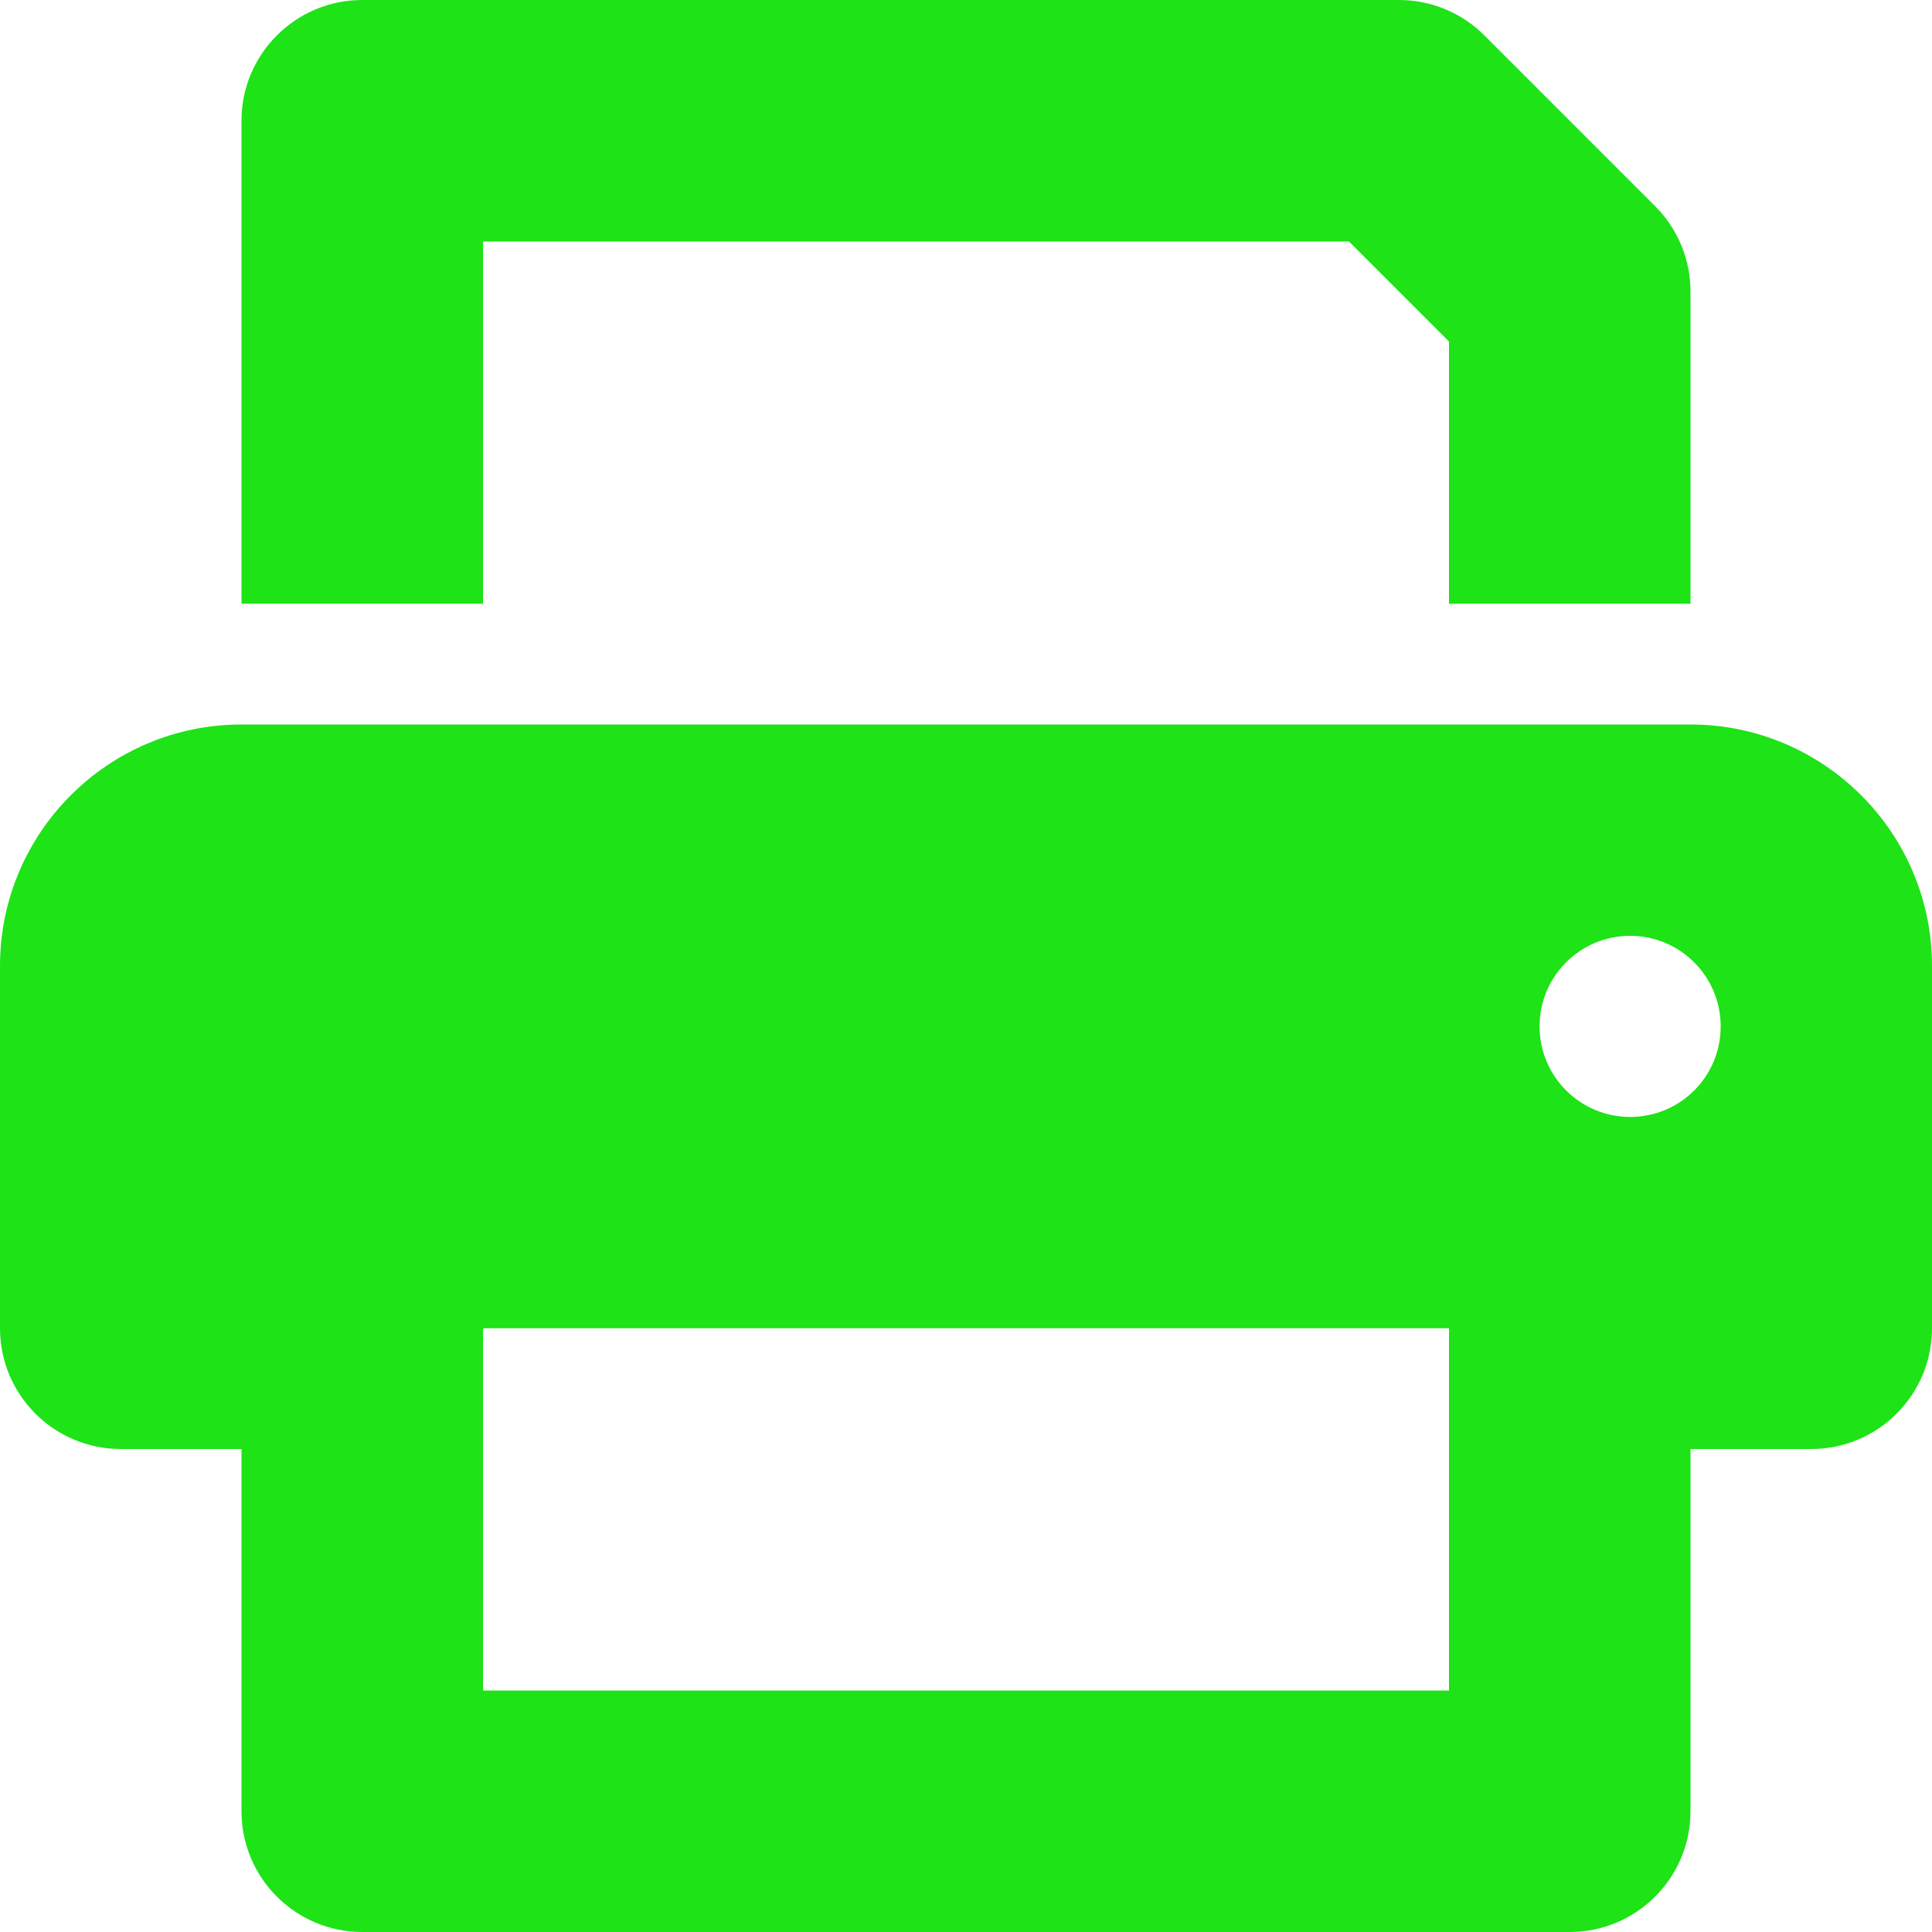
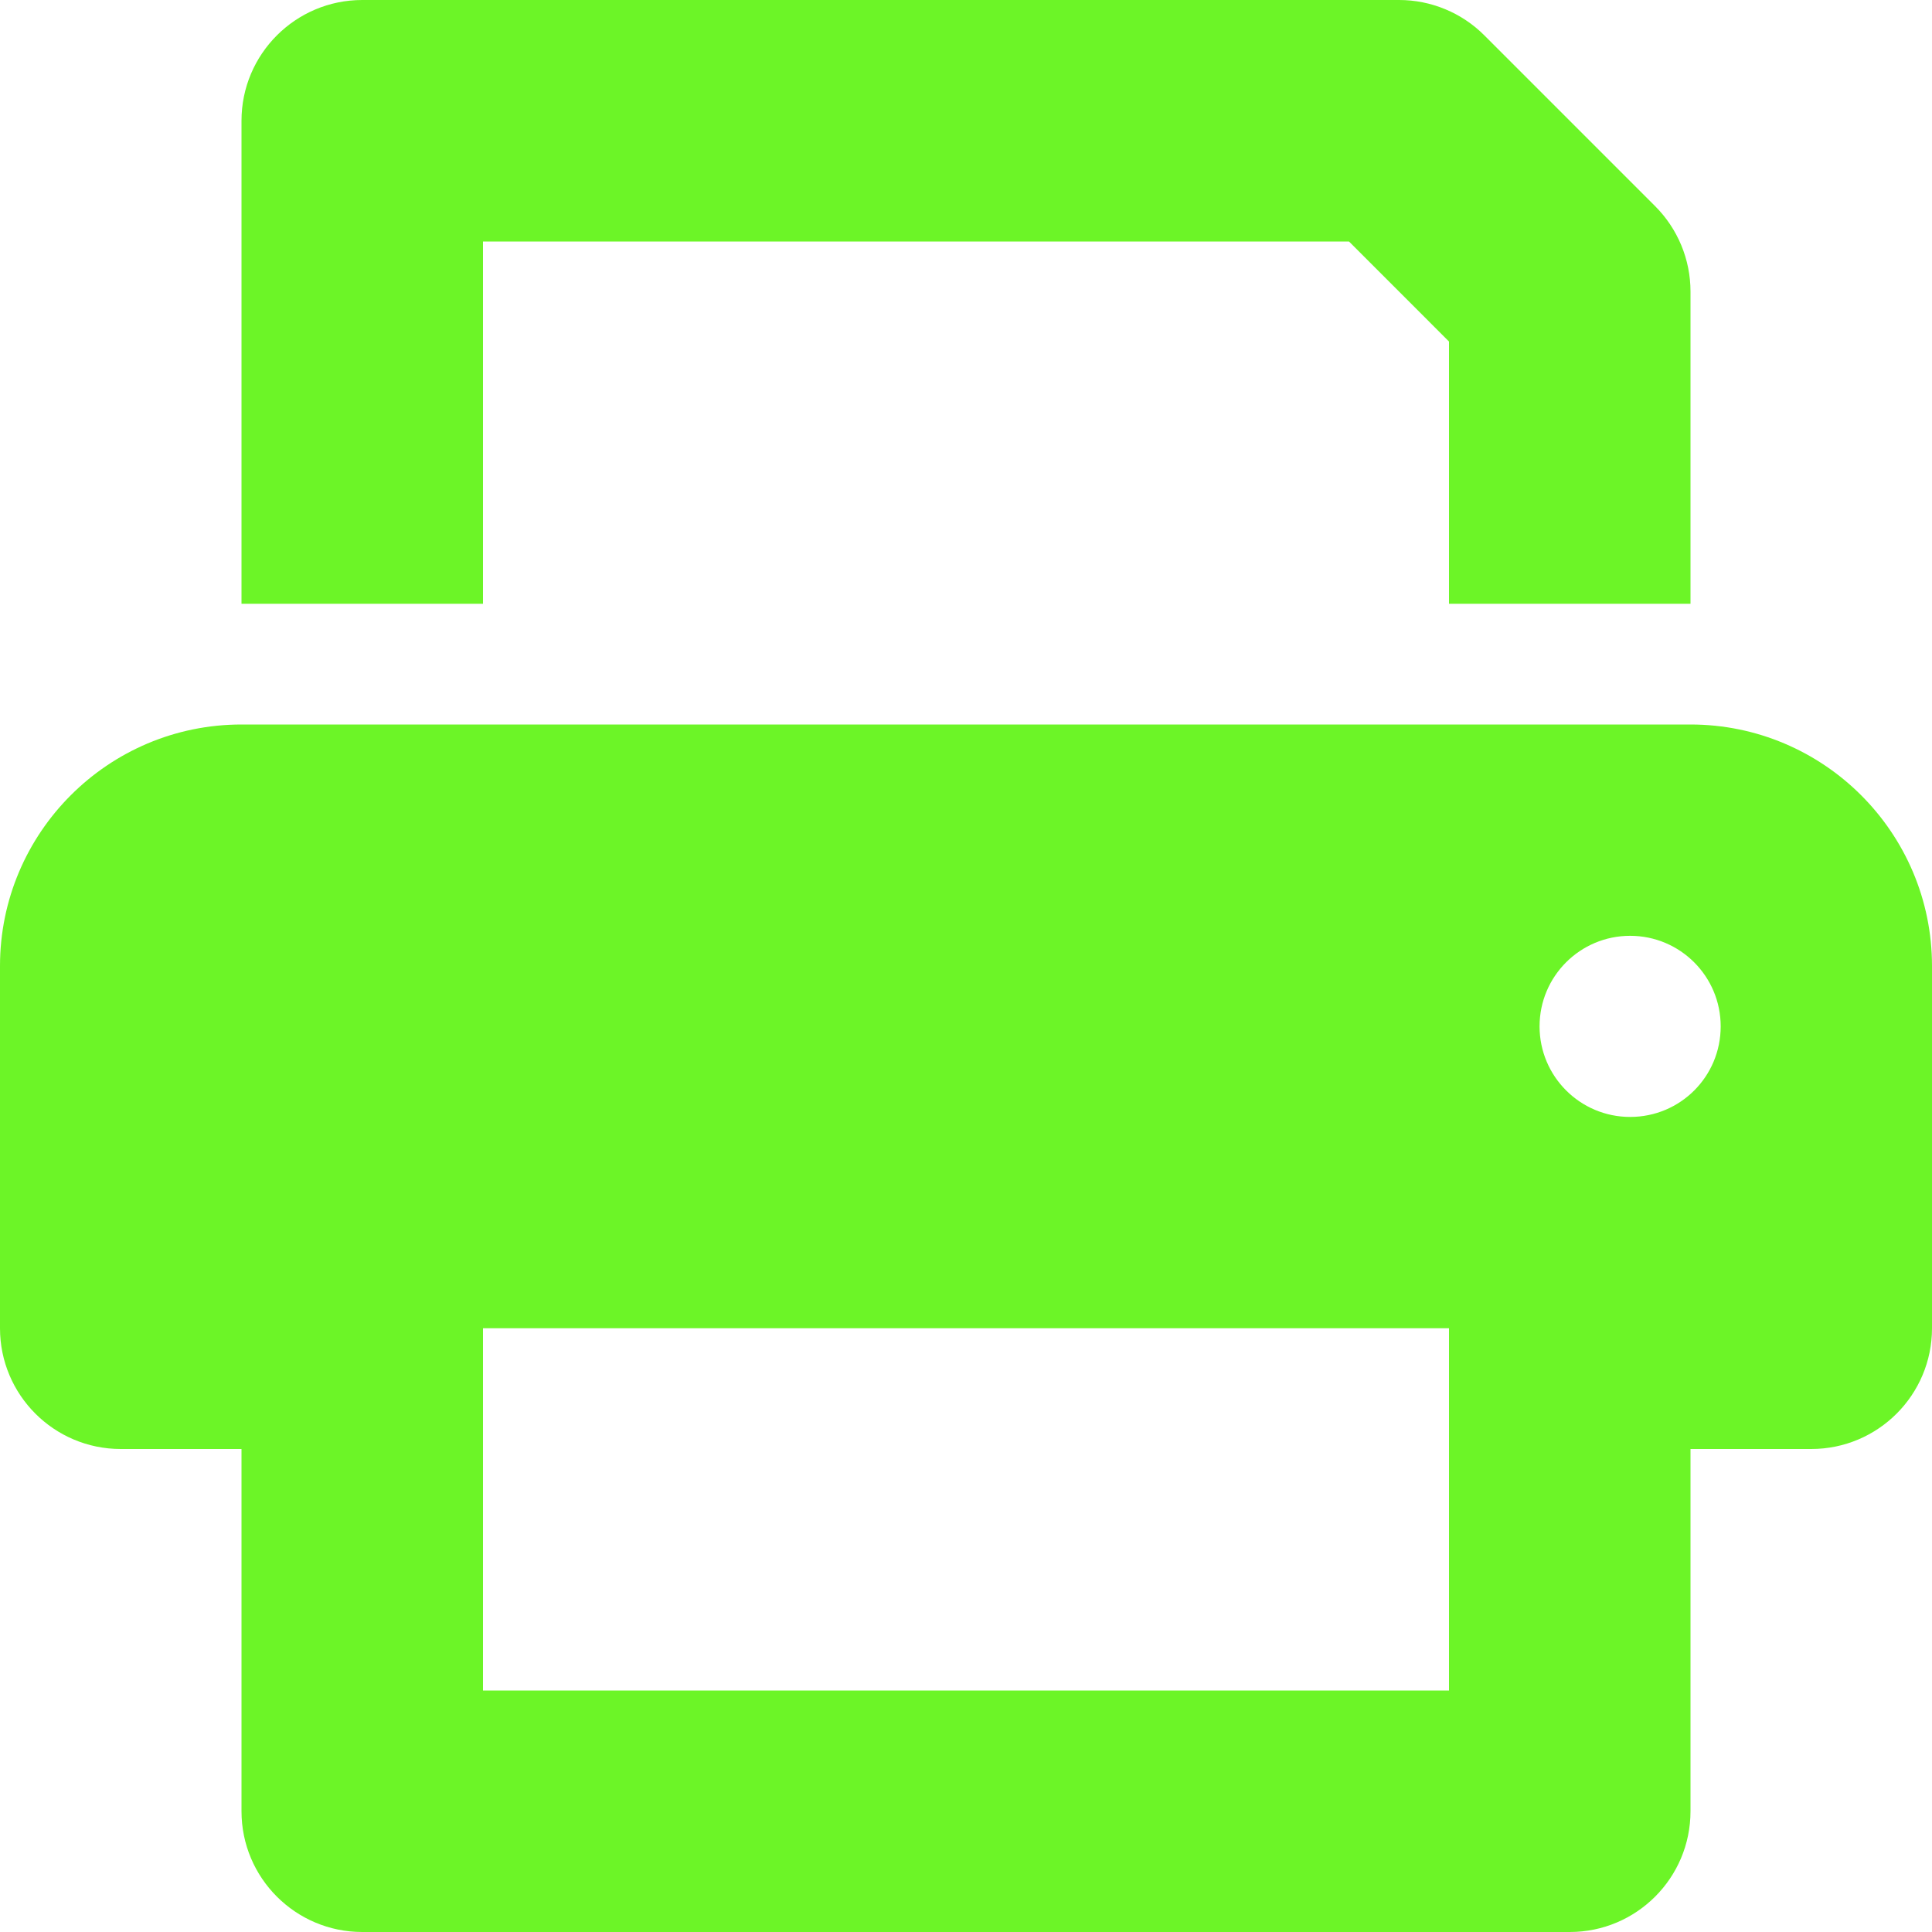
- <svg xmlns="http://www.w3.org/2000/svg" viewBox="0 0 512 512" fill="#1de317">
+ <svg xmlns="http://www.w3.org/2000/svg" viewBox="0 0 512 512" fill="#6cf527">
  <path d="M448 192H64C28.65 192 0 220.7 0 256v96c0 17.67 14.33 32 32 32h32v96c0 17.67 14.33 32 32 32h320c17.67 0 32-14.33 32-32v-96h32c17.67 0 32-14.33 32-32V256C512 220.7 483.3 192 448 192zM384 448H128v-96h256V448zM432 296c-13.25 0-24-10.75-24-24c0-13.27 10.75-24 24-24s24 10.73 24 24C456 285.3 445.3 296 432 296zM128 64h229.5L384 90.51V160h64V77.25c0-8.484-3.375-16.62-9.375-22.62l-45.25-45.25C387.4 3.375 379.2 0 370.8 0H96C78.34 0 64 14.33 64 32v128h64V64z" />
</svg>
